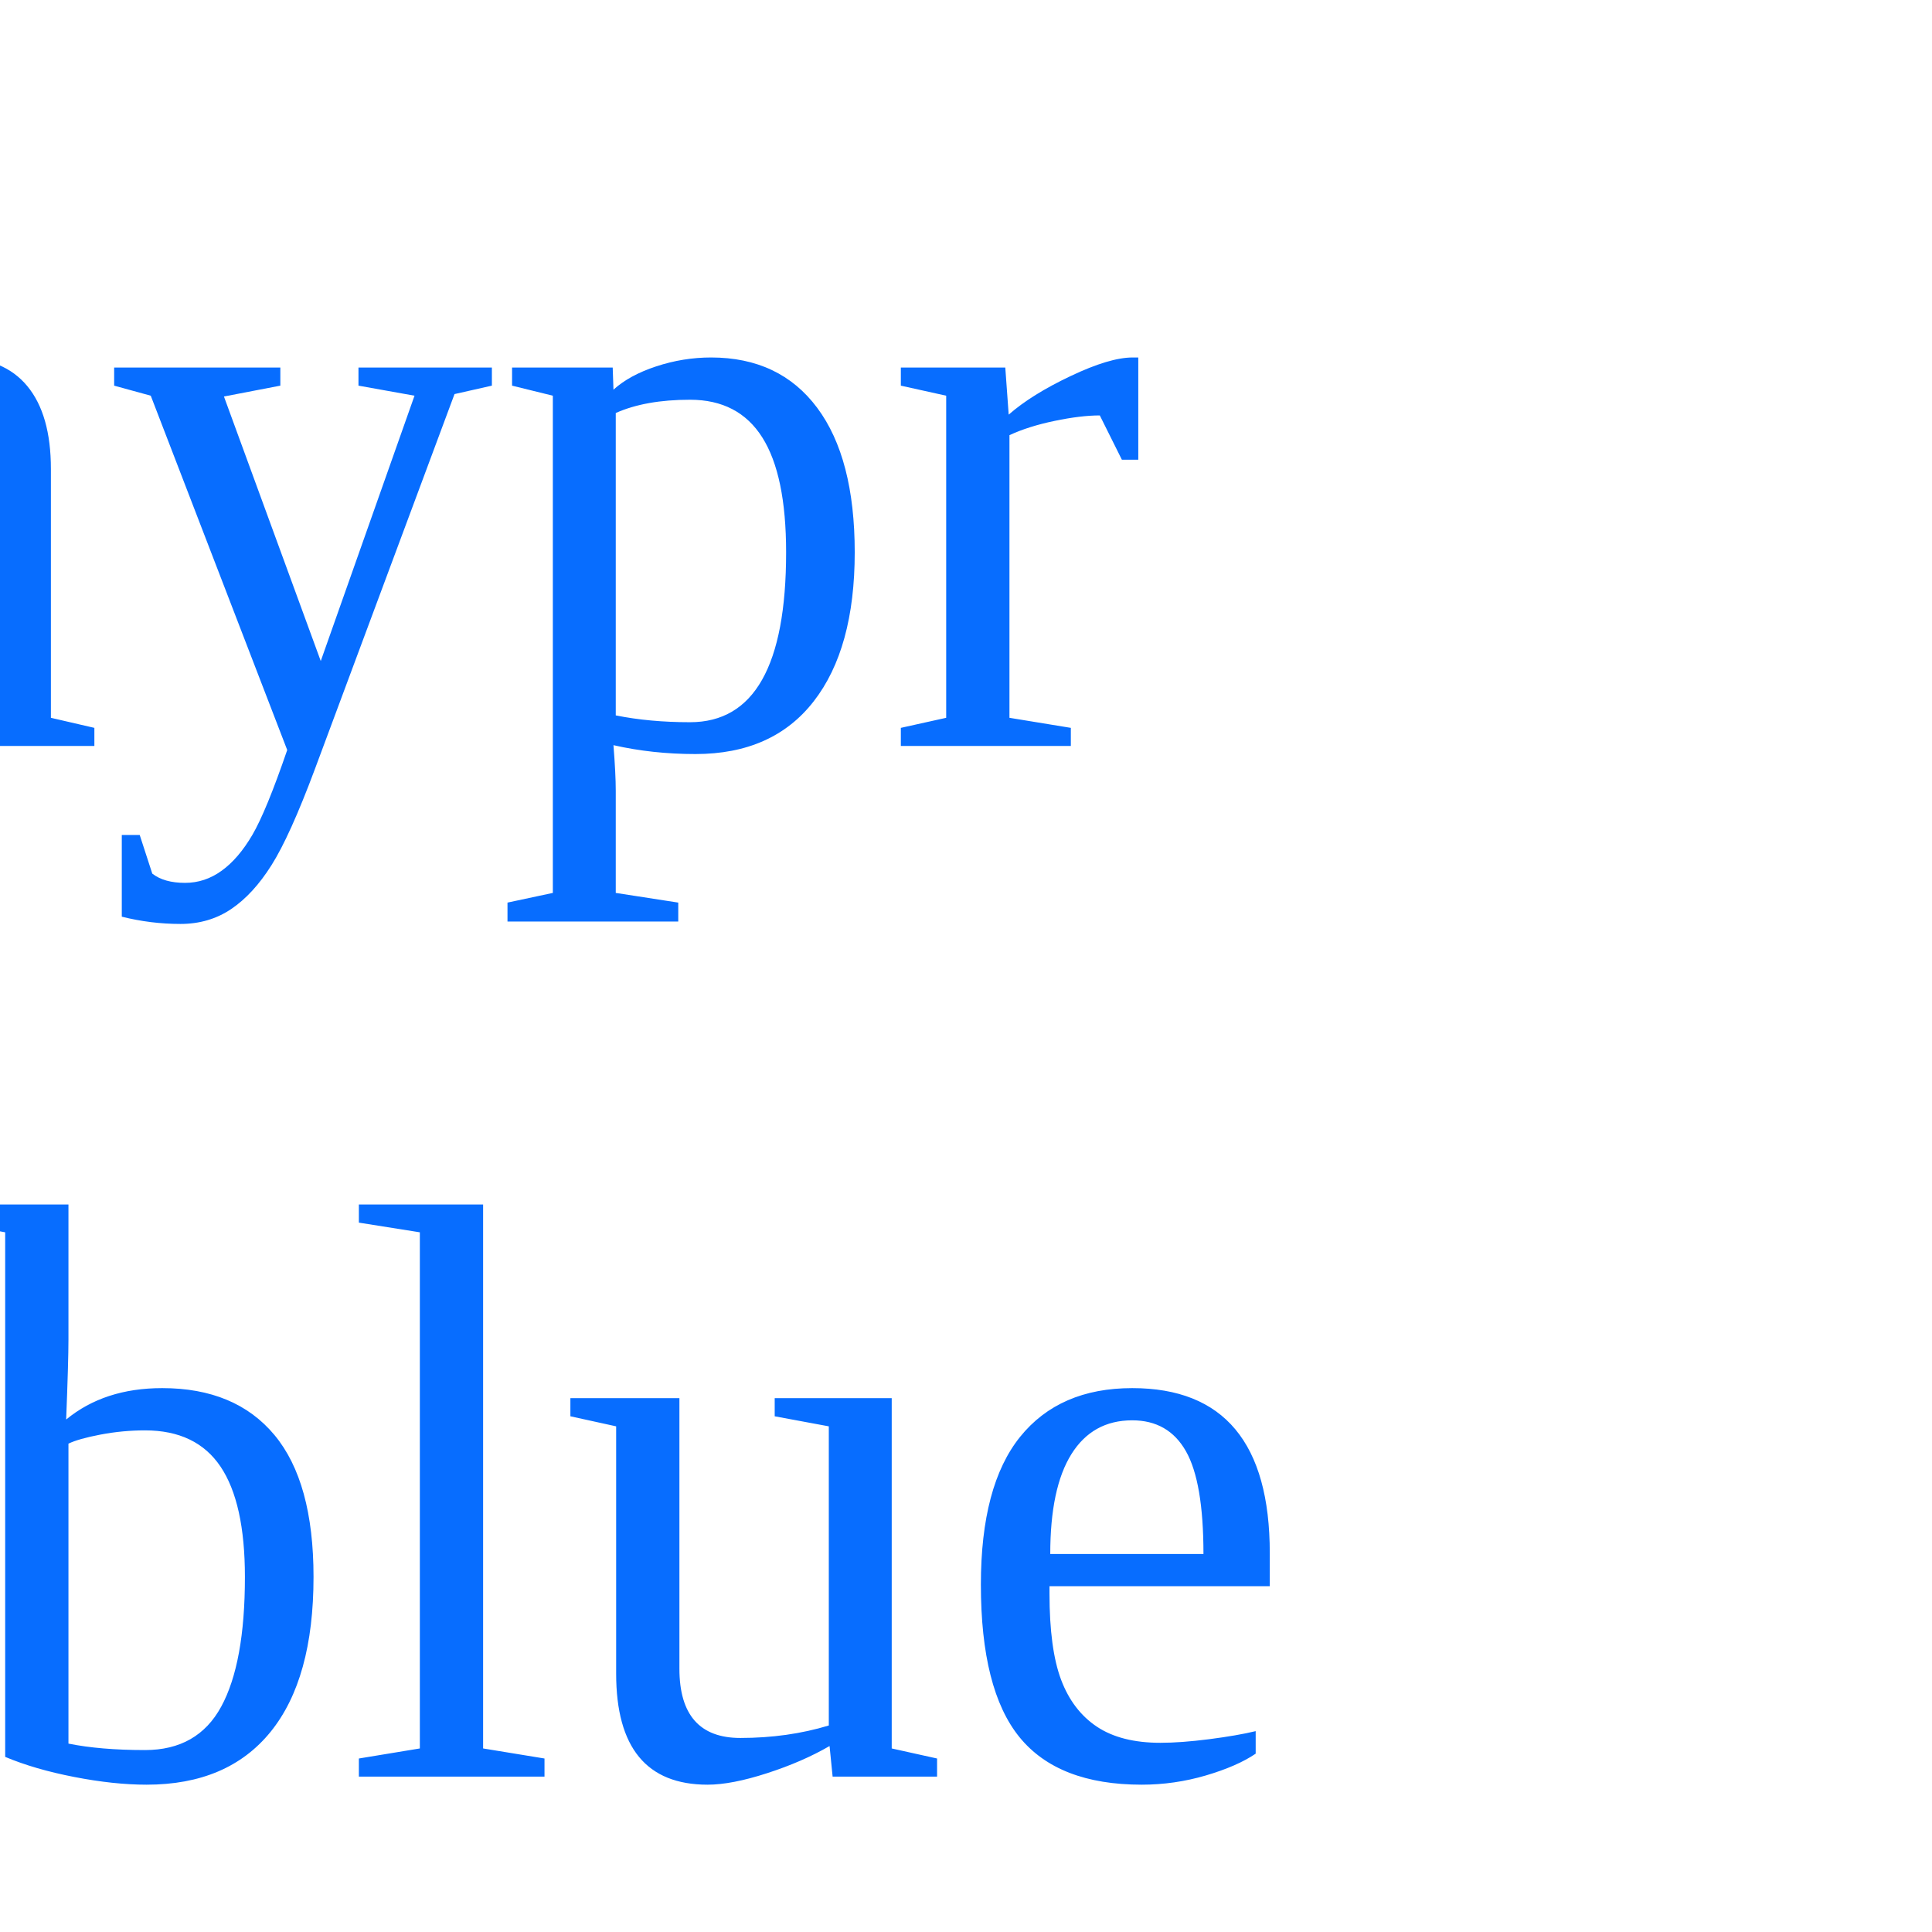
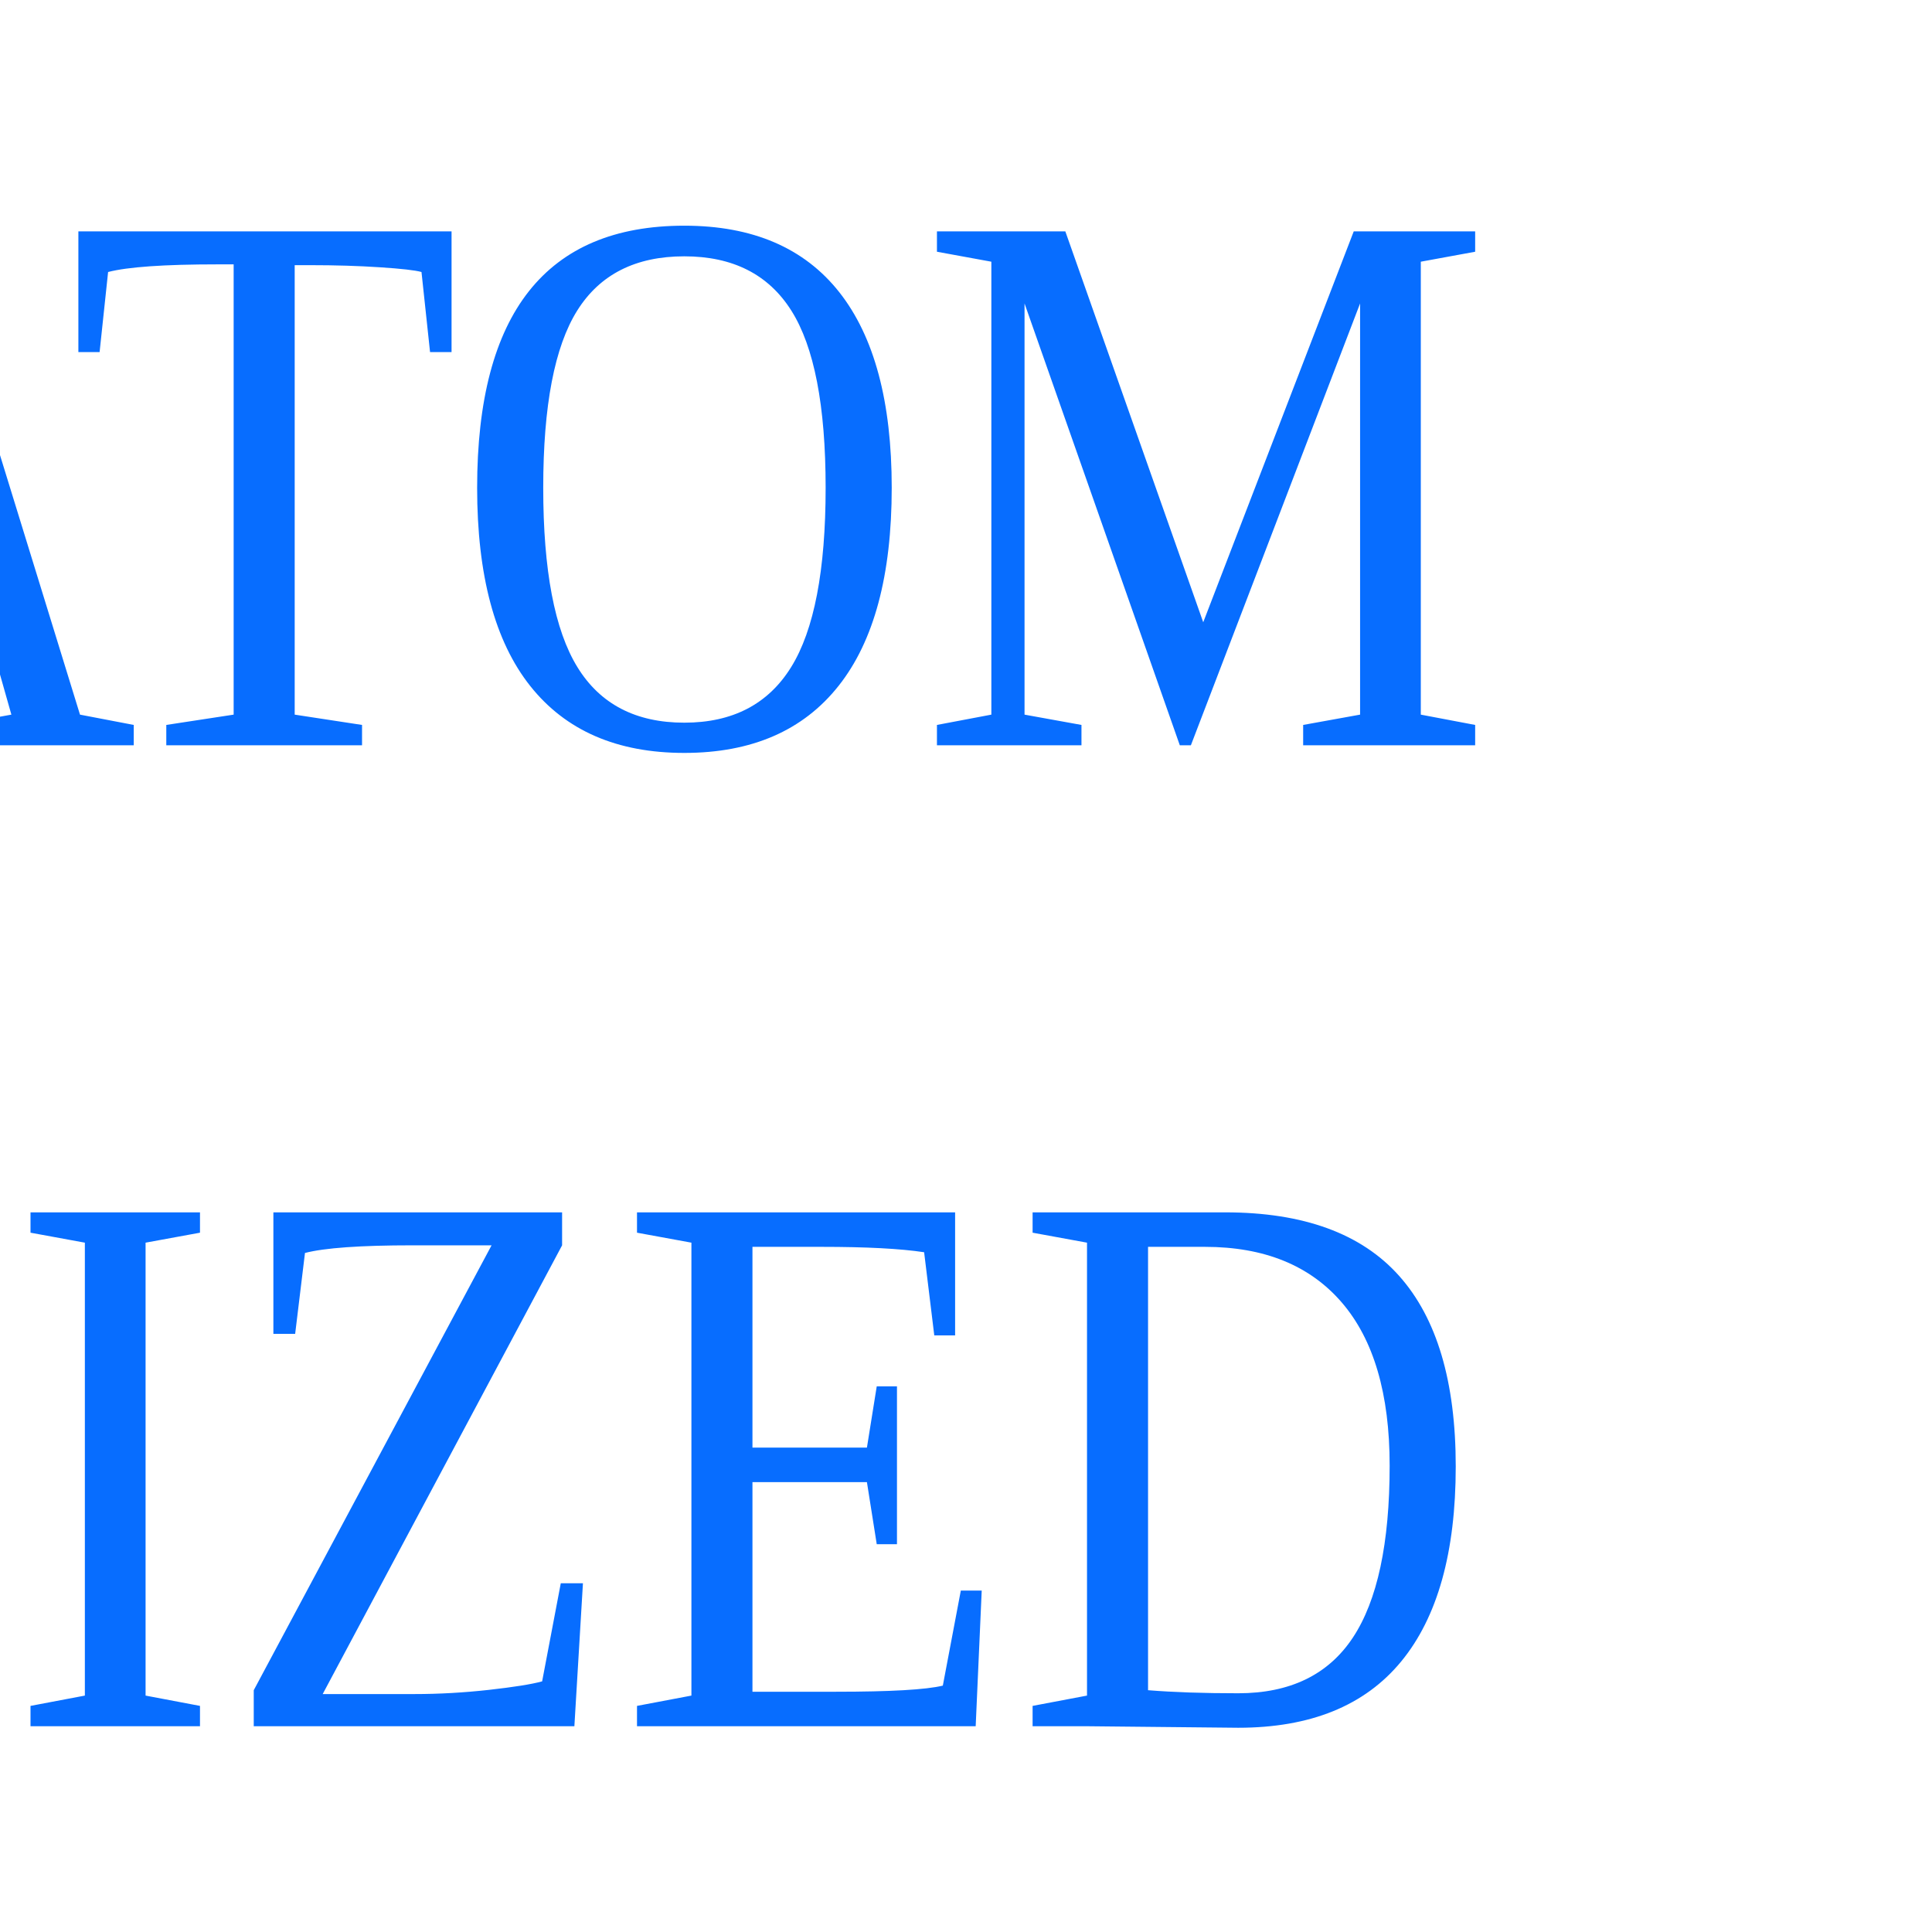
<svg xmlns="http://www.w3.org/2000/svg" width="500" height="500" viewBox="0 0 500 500" fill="none" version="1.1" id="svg8">
  <defs id="defs8">
    <linearGradient id="paint0_linear_1016_105" x1="50" y1="50" x2="550" y2="550" gradientUnits="userSpaceOnUse" gradientTransform="translate(-50,-50)">
      <stop offset="0.068" stop-color="#0047AB" id="stop7" />
      <stop offset="0.741" stop-color="#8A2BE2" id="stop8" />
    </linearGradient>
  </defs>
-   <text xml:space="preserve" style="font-size:207.619px;text-align:center;letter-spacing:0px;writing-mode:lr-tb;direction:ltr;text-anchor:middle;fill:#076dff;fill-opacity:1;stroke-width:17.302" x="244.072" y="187.845" id="text3" transform="scale(0.9729866,1.027763)">
-     <tspan id="tspan3" x="244.072" y="187.845" style="stroke-width:17.302">hypr</tspan>
-     <tspan x="244.072" y="447.369" style="stroke-width:17.302" id="tspan4">blue</tspan>
+   <text xml:space="preserve" style="font-size:184.5px;text-align:center;letter-spacing:0px;writing-mode:lr-tb;direction:ltr;text-anchor:middle;fill:#076dff;fill-opacity:1;stroke-width:15.375" x="281.248" y="175.216" id="text3" transform="scale(0.9084338,1.100796)">
+     <tspan id="tspan3" x="281.248" y="175.216" style="stroke-width:15.375">ATOM</tspan>
+     <tspan x="281.248" y="405.841" style="stroke-width:15.375" id="tspan4">IZED</tspan>
  </text>
</svg>
